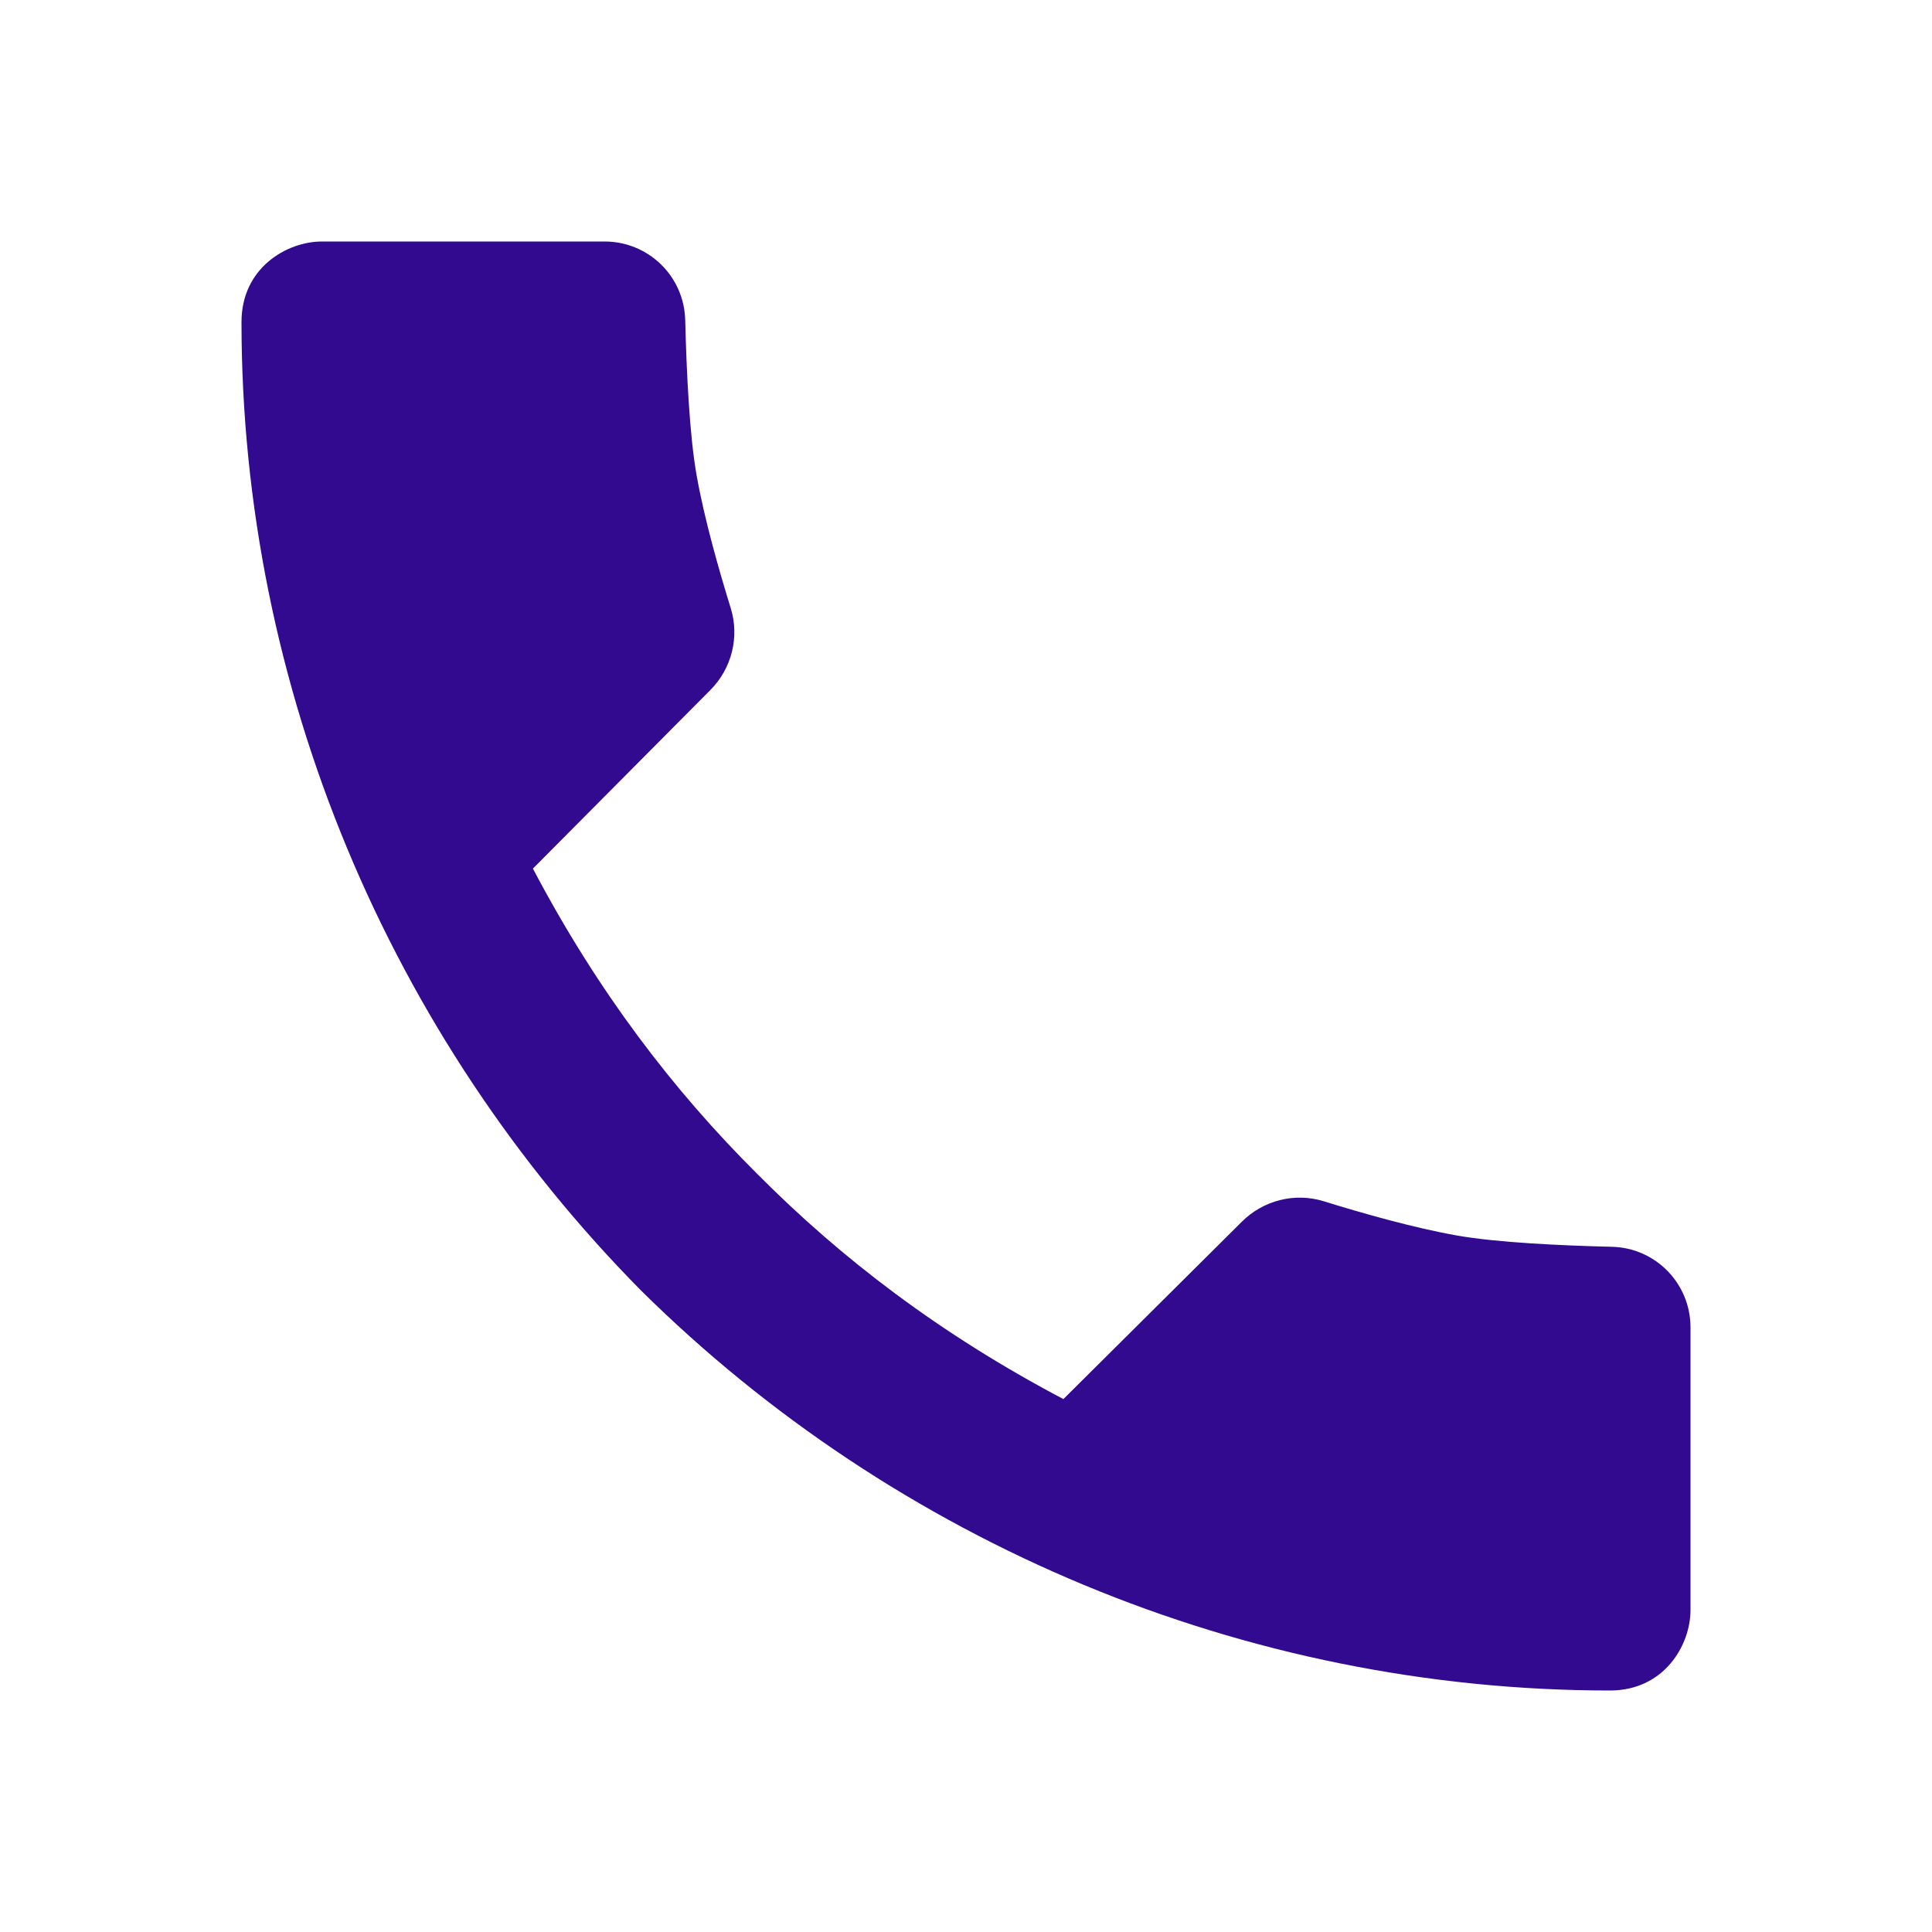
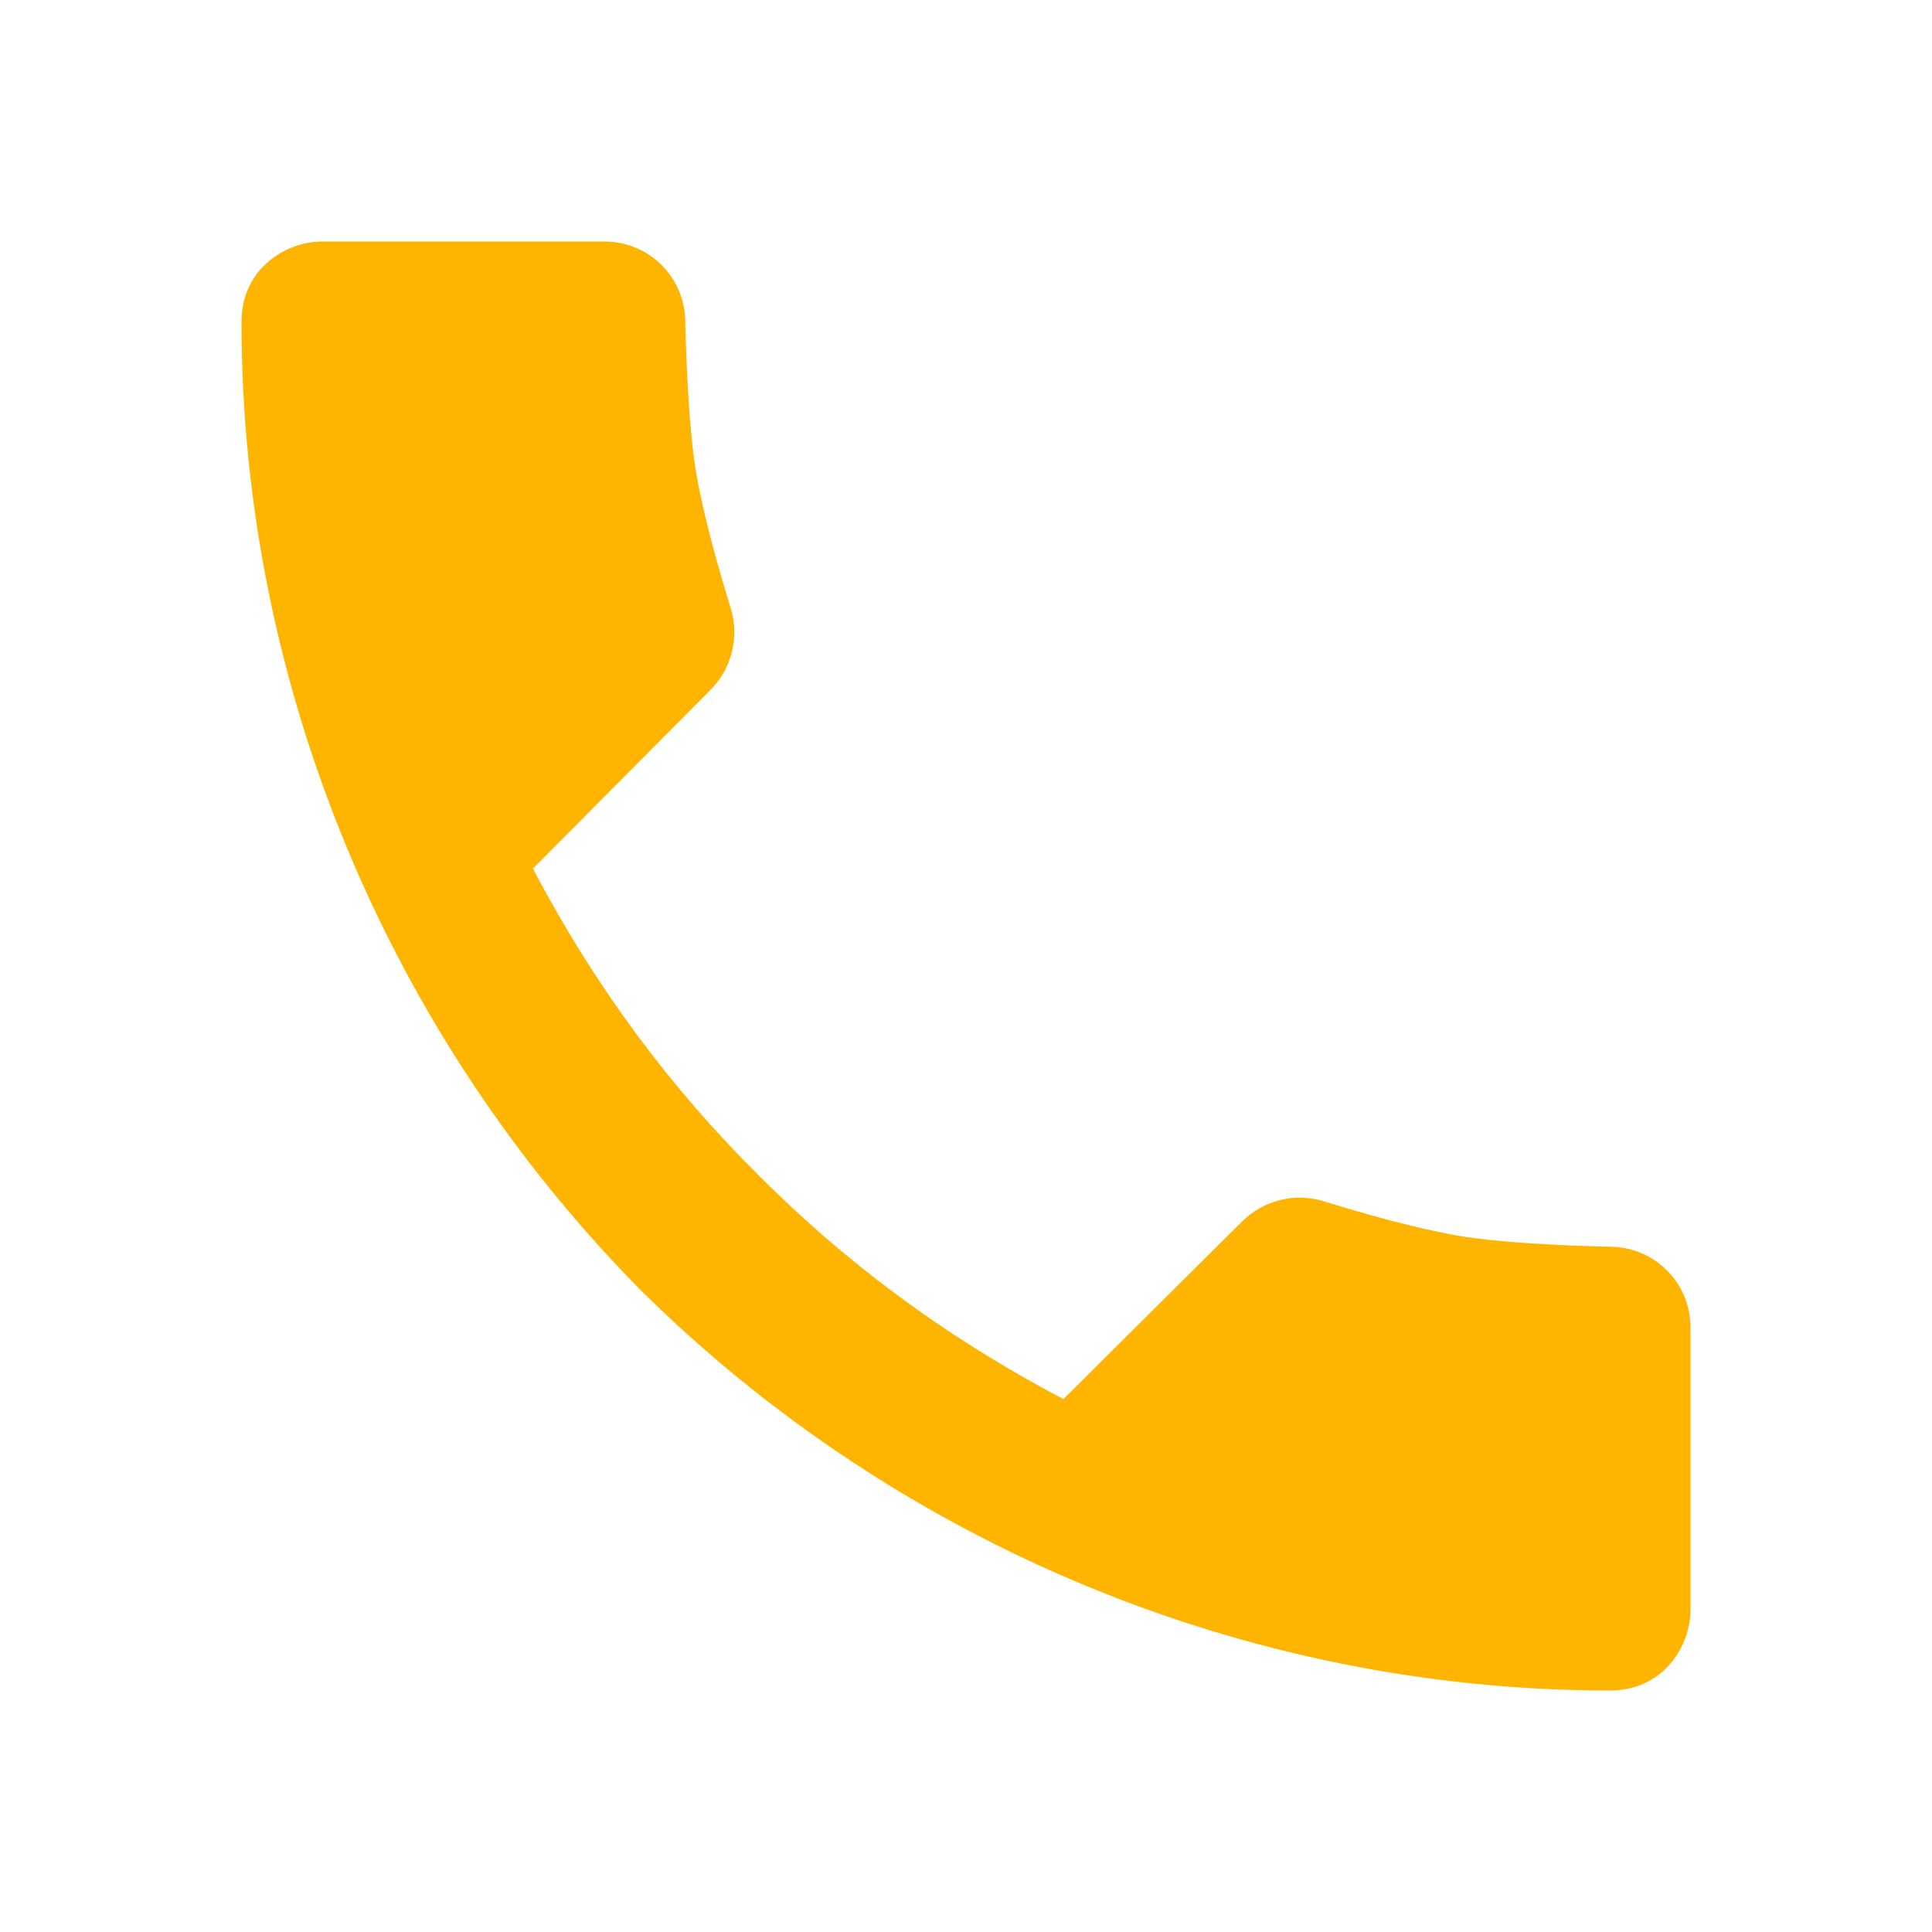
<svg xmlns="http://www.w3.org/2000/svg" width="24" height="24" viewBox="0 0 24 24" fill="none">
-   <path fill-rule="evenodd" clip-rule="evenodd" d="M18.099 15.348C18.6 15.436 19.393 15.473 20.023 15.488C20.568 15.501 21 15.945 21 16.49V20C21 20.438 20.672 21 20 21C15.461 21 11.126 19.16 7.966 16.034C4.84 12.874 3 8.539 3 4C3 3.328 3.562 3 4 3H7.51C8.055 3 8.499 3.432 8.512 3.977C8.528 4.607 8.564 5.4 8.653 5.901C8.748 6.443 8.935 7.095 9.077 7.553C9.189 7.913 9.09 8.305 8.824 8.572L6.62 10.79C7.427 12.322 8.367 13.549 9.412 14.588C10.451 15.633 11.678 16.573 13.21 17.38L15.427 15.176C15.694 14.91 16.086 14.811 16.446 14.923C16.905 15.066 17.557 15.252 18.099 15.348Z" fill="#310A90" />
+   <path fill-rule="evenodd" clip-rule="evenodd" d="M18.099 15.348C18.6 15.436 19.393 15.473 20.023 15.488C20.568 15.501 21 15.945 21 16.49V20C21 20.438 20.672 21 20 21C15.461 21 11.126 19.16 7.966 16.034C4.84 12.874 3 8.539 3 4C3 3.328 3.562 3 4 3H7.51C8.055 3 8.499 3.432 8.512 3.977C8.528 4.607 8.564 5.4 8.653 5.901C8.748 6.443 8.935 7.095 9.077 7.553C9.189 7.913 9.09 8.305 8.824 8.572L6.62 10.79C7.427 12.322 8.367 13.549 9.412 14.588C10.451 15.633 11.678 16.573 13.21 17.38L15.427 15.176C15.694 14.91 16.086 14.811 16.446 14.923C16.905 15.066 17.557 15.252 18.099 15.348Z" fill="#ffb400" />
</svg>
